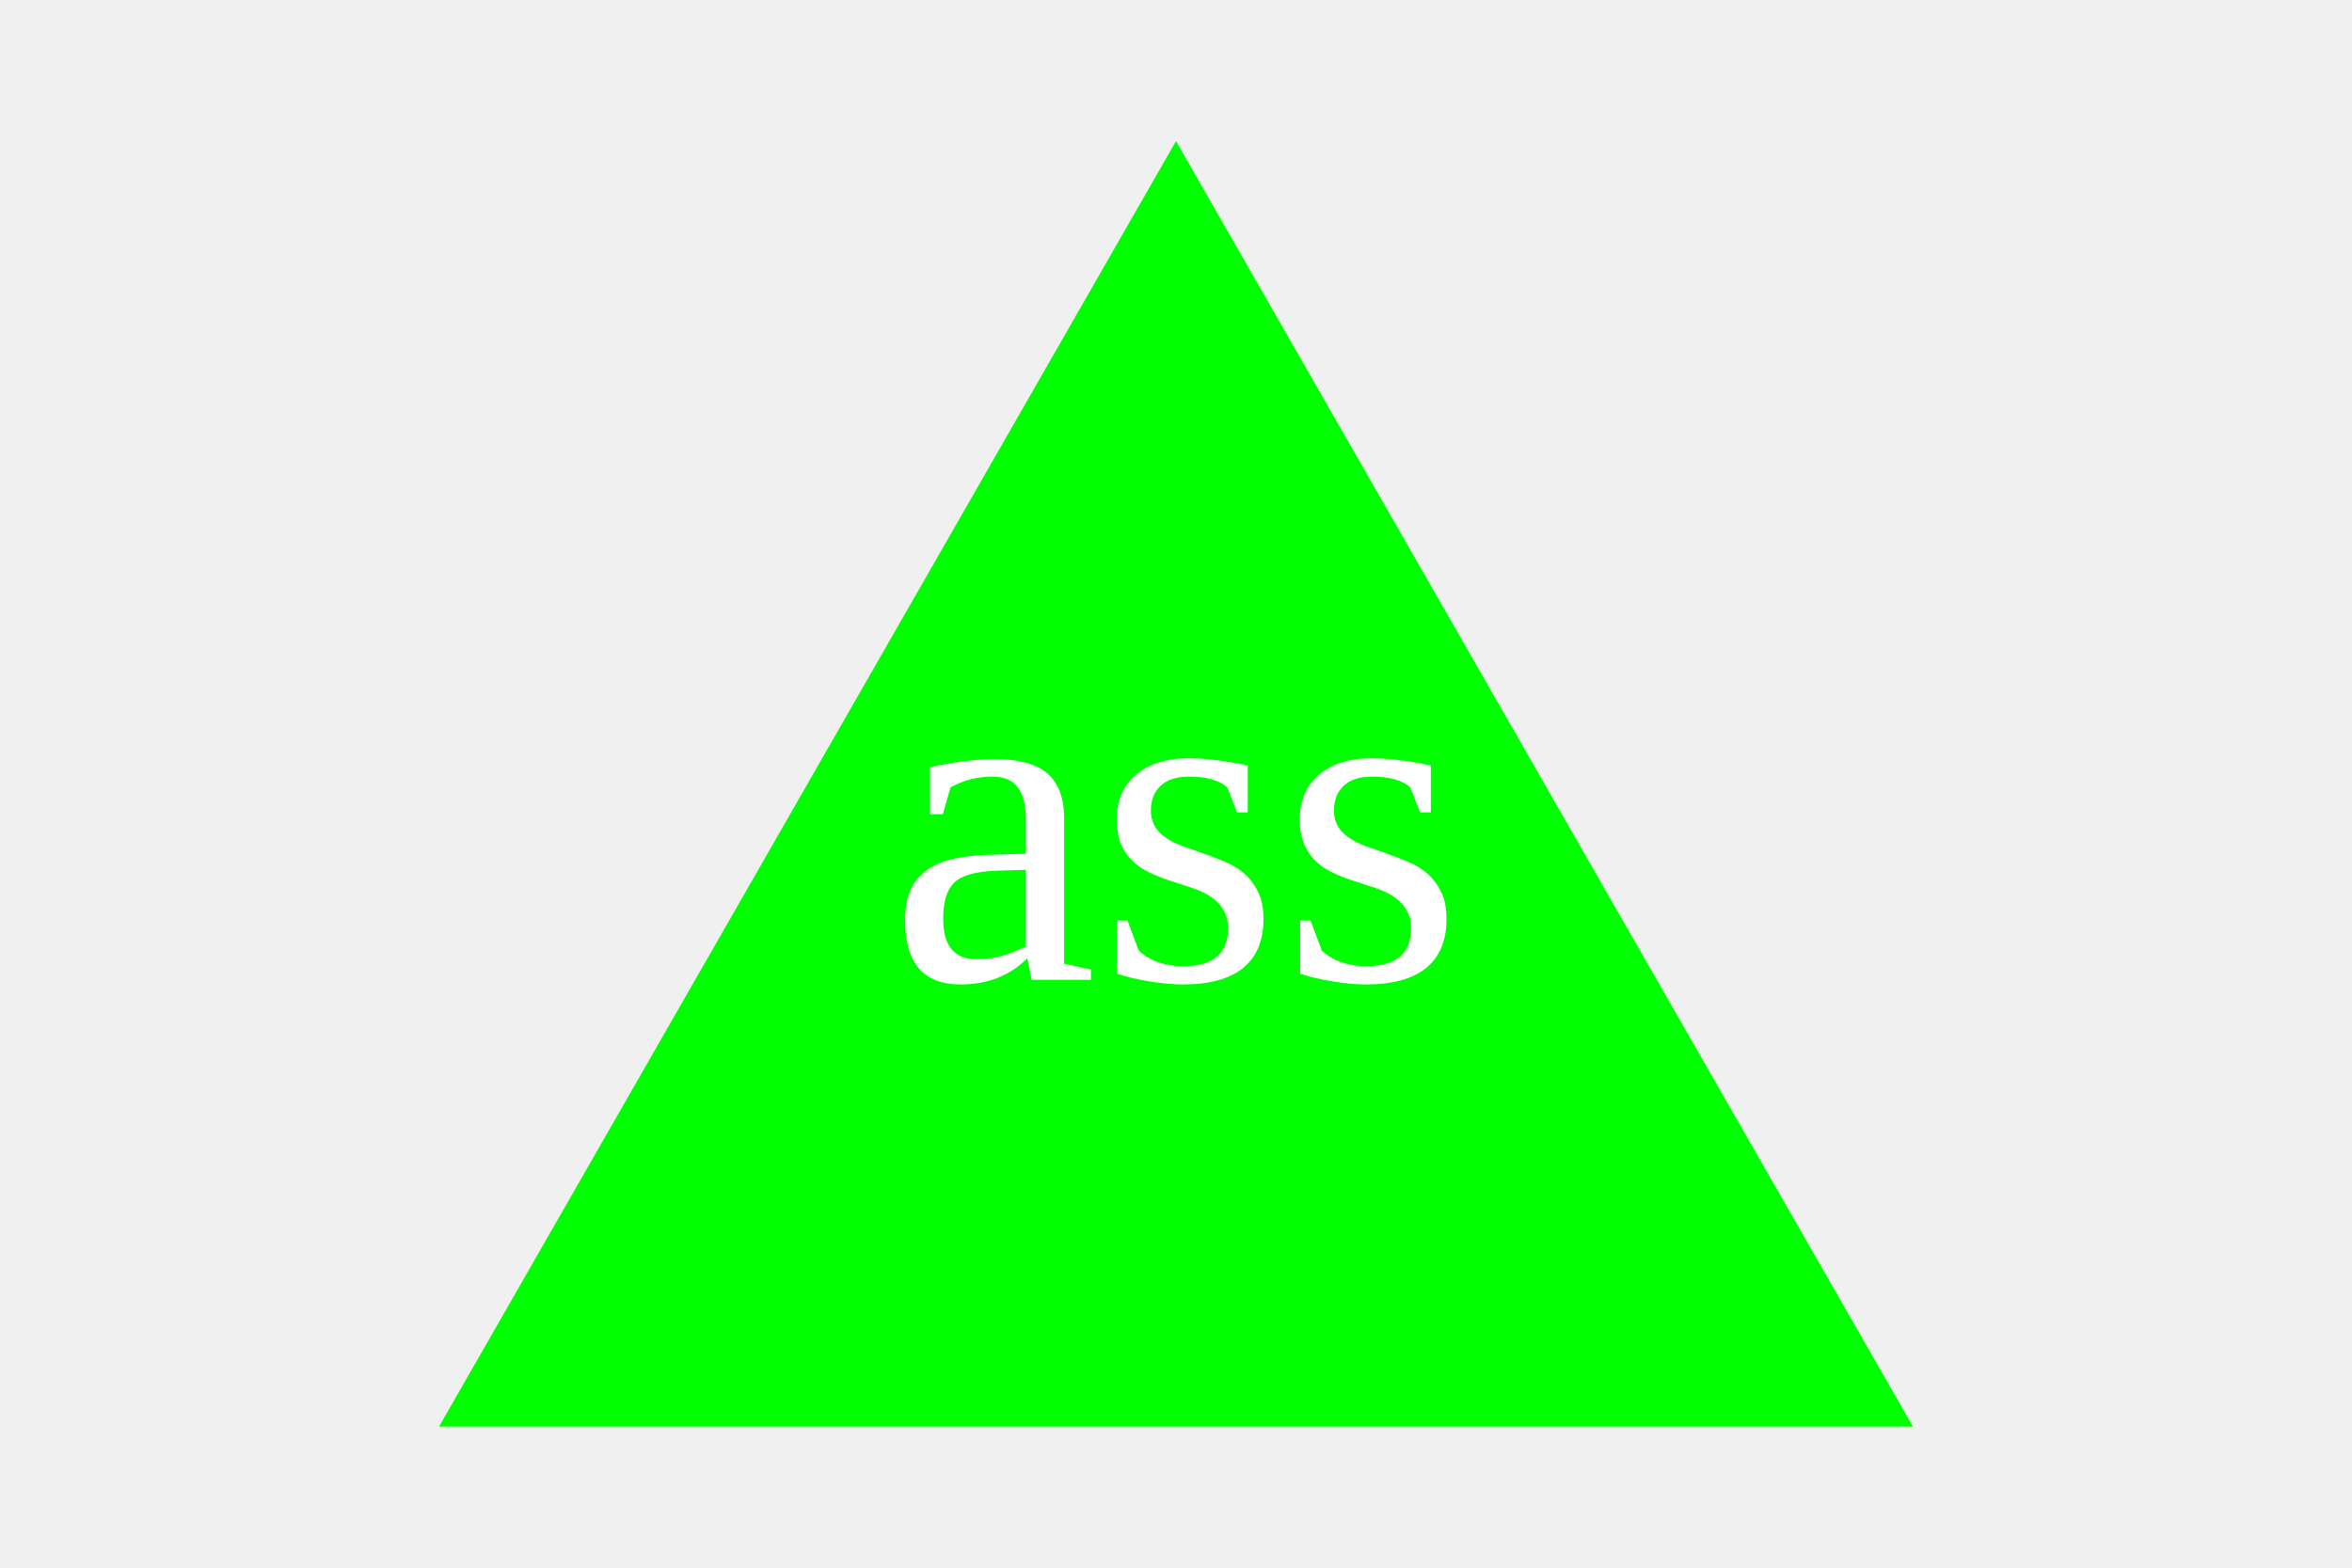
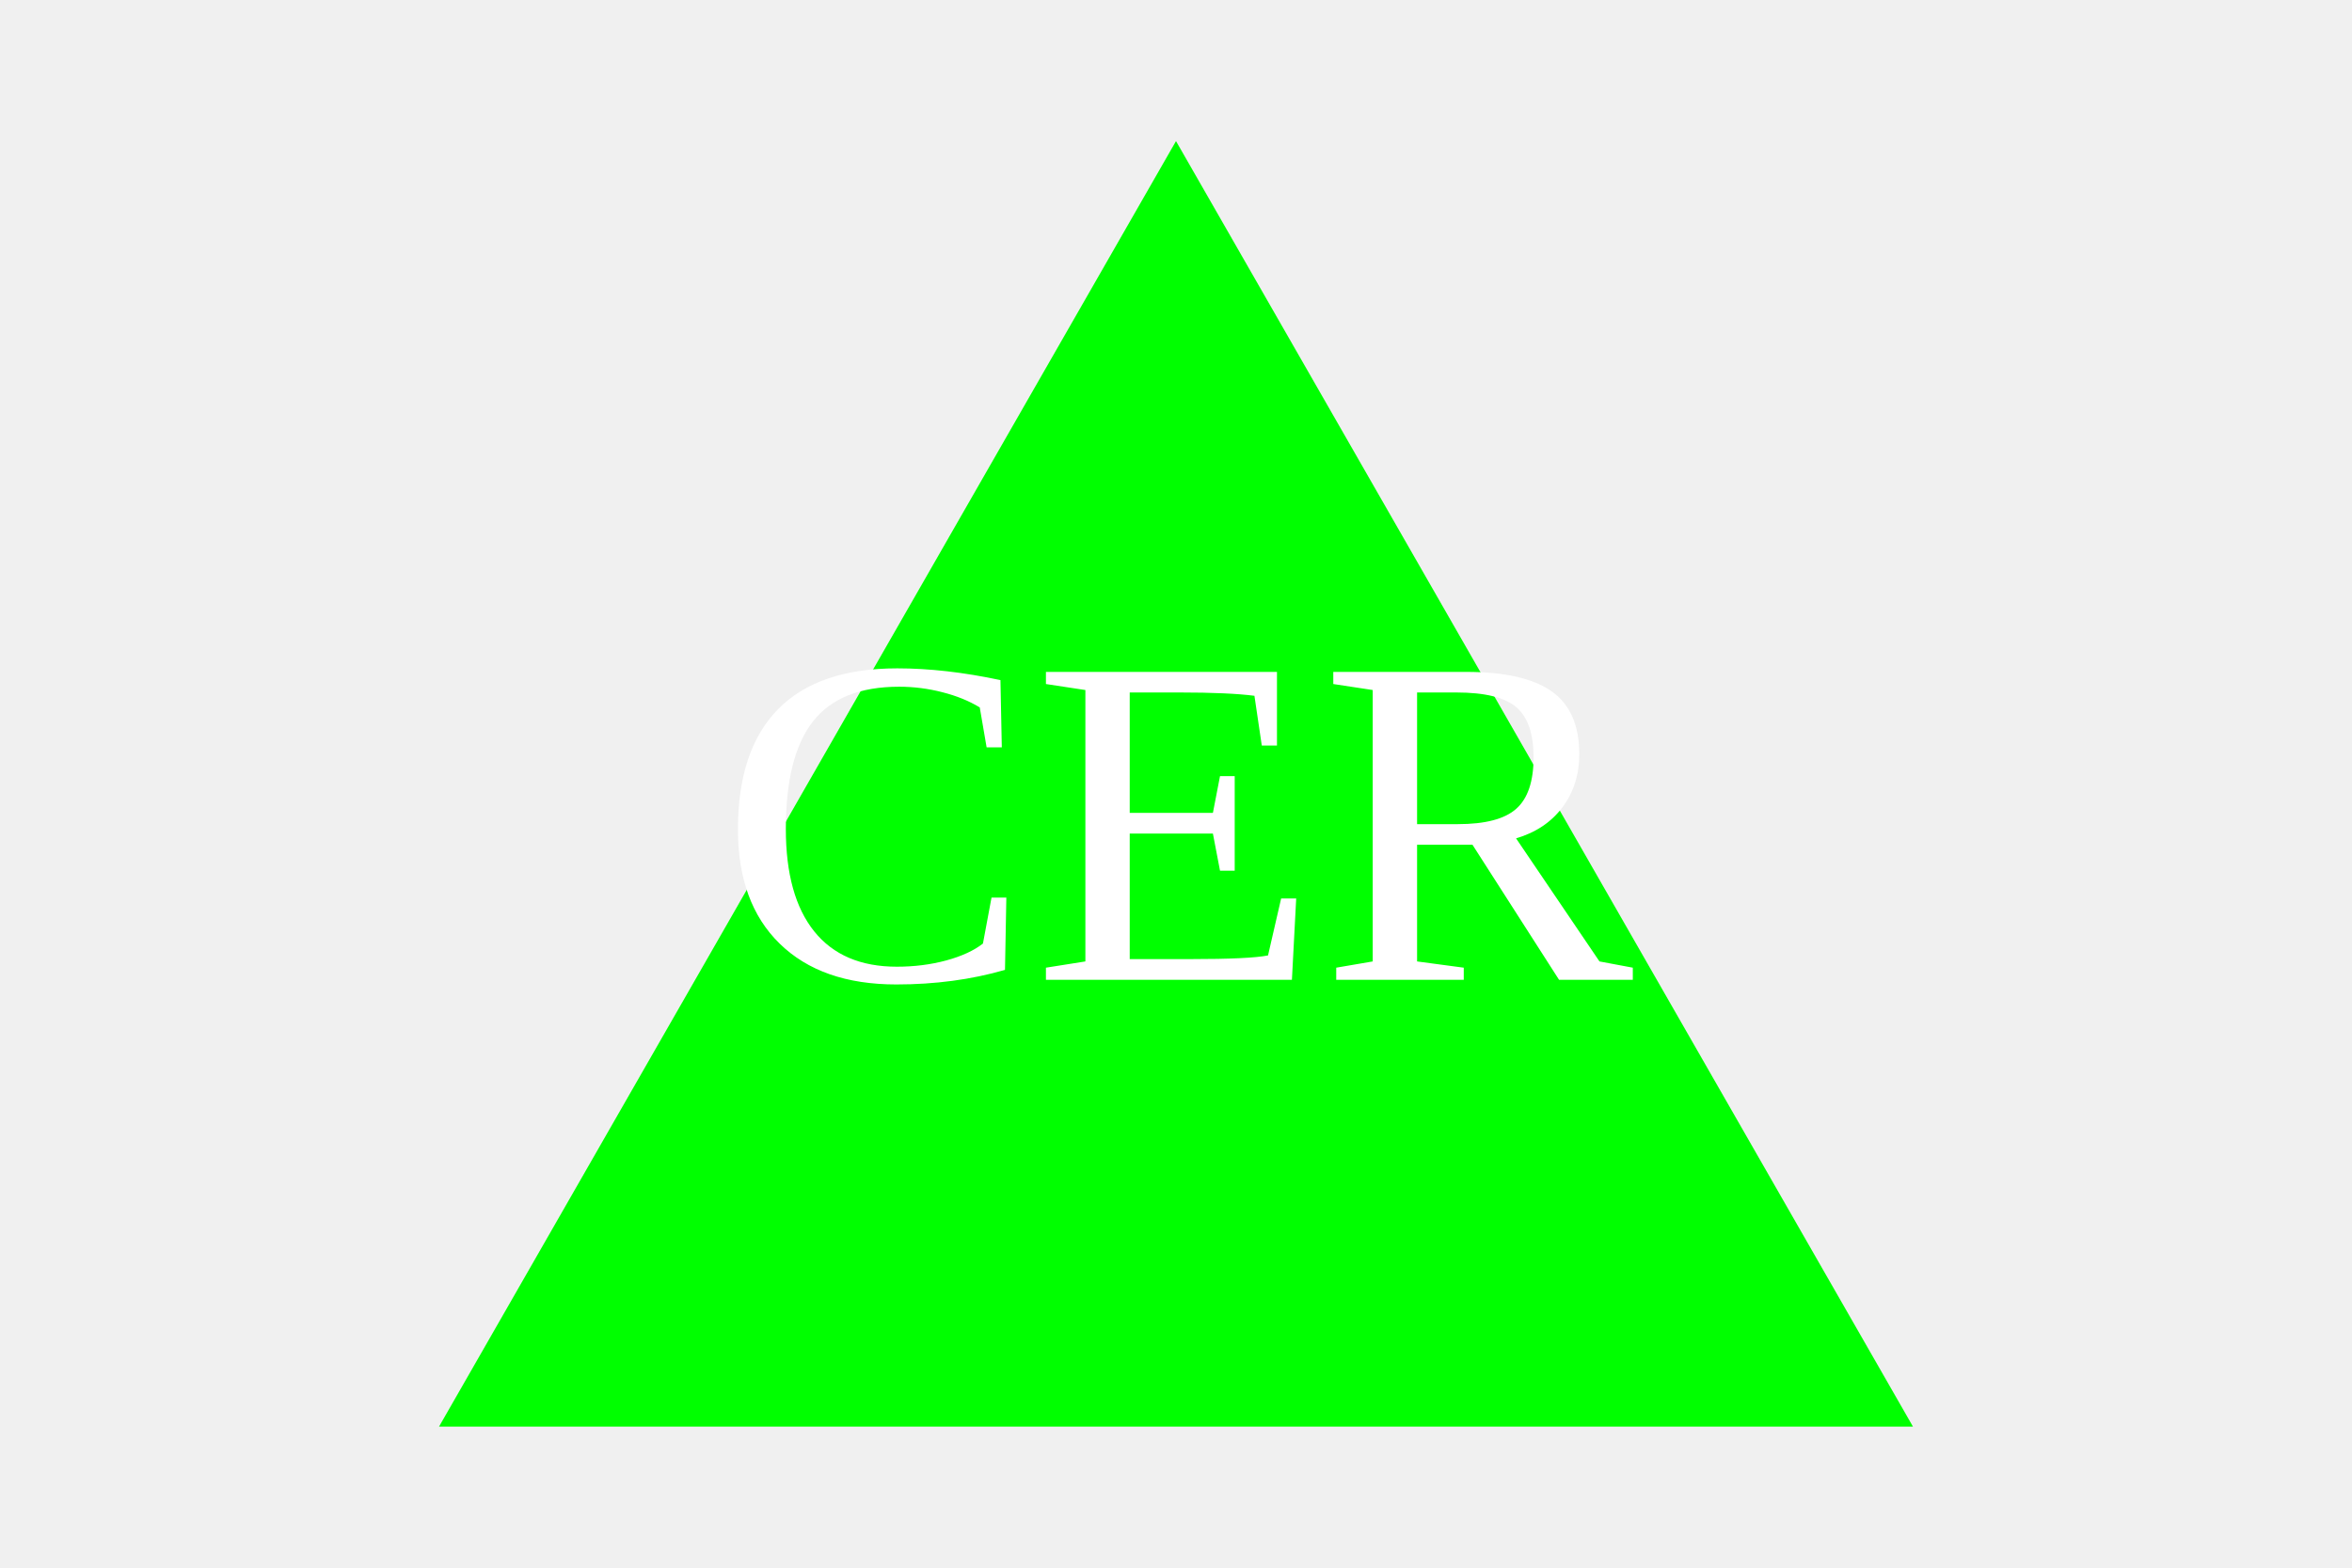
<svg xmlns="http://www.w3.org/2000/svg" version="1.1" width="300" height="200">
  <polygon points="150, 18 244, 182 56, 182" fill="#00ff00" />
-   <text x="150" y="125" font-size="60" text-anchor="middle" fill="#ffffff">ass</text>
+   <text x="150" y="125" font-size="60" text-anchor="middle" fill="#ffffff">CER</text>
</svg>
